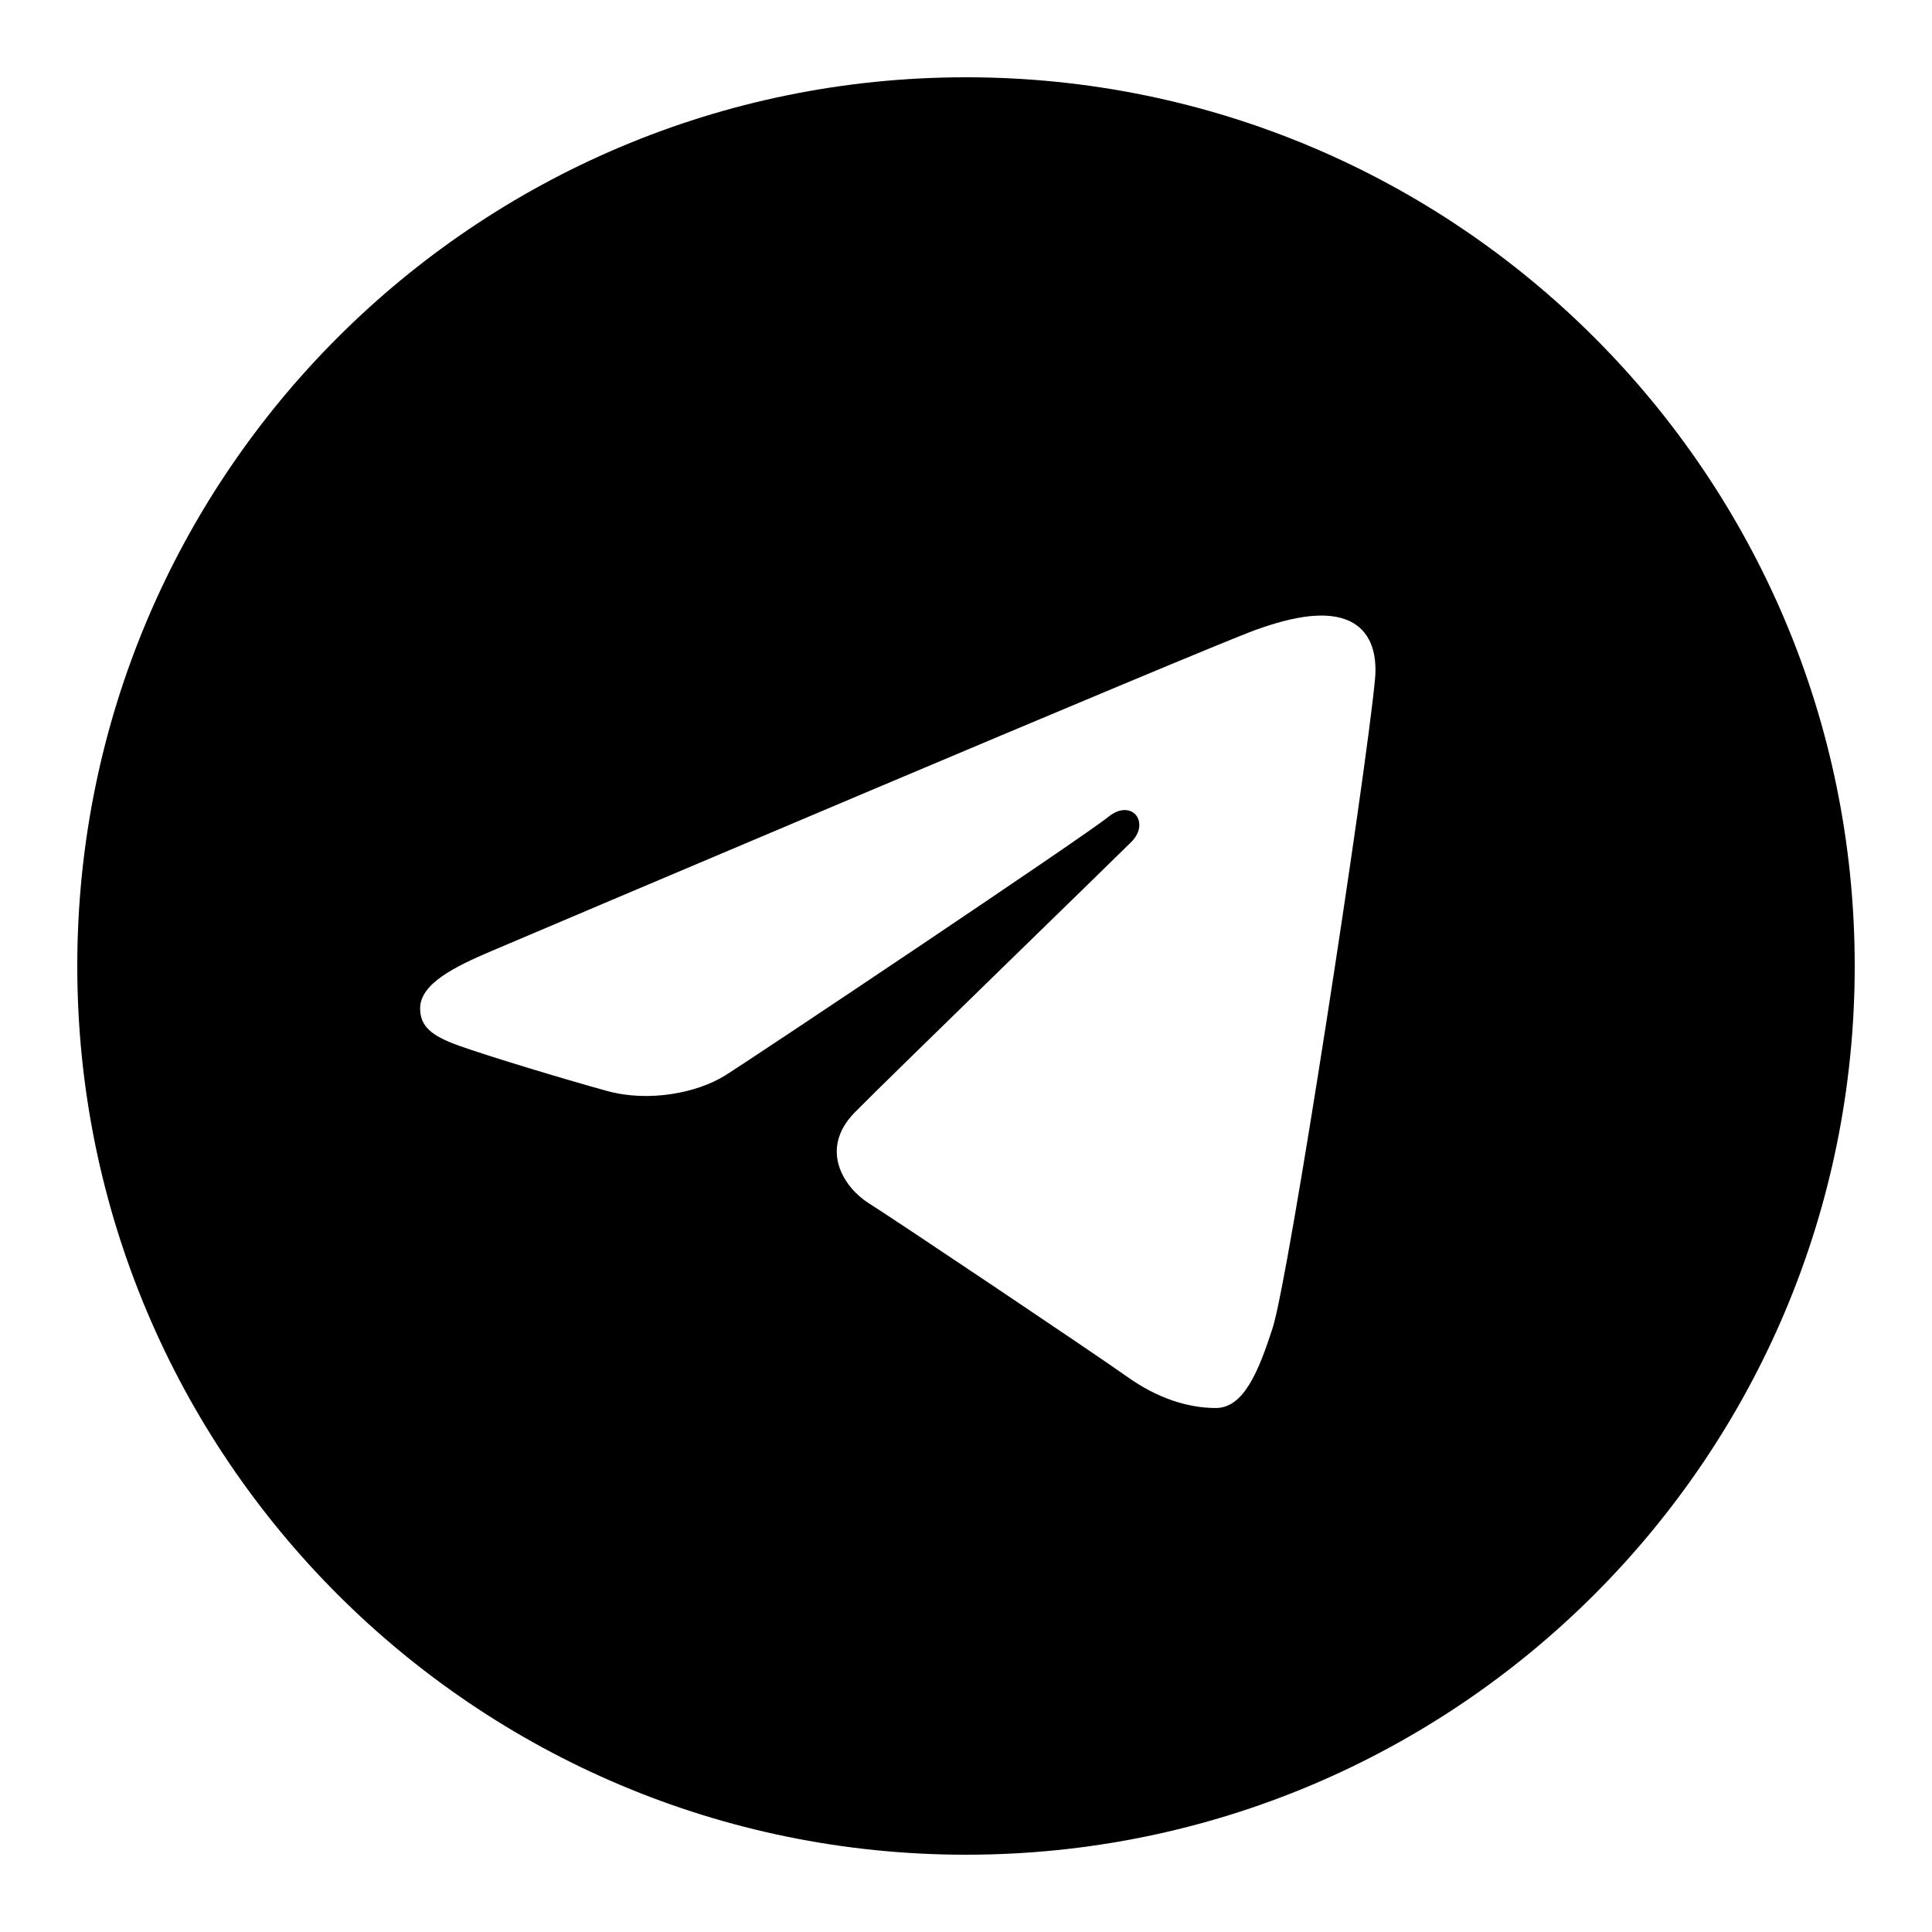
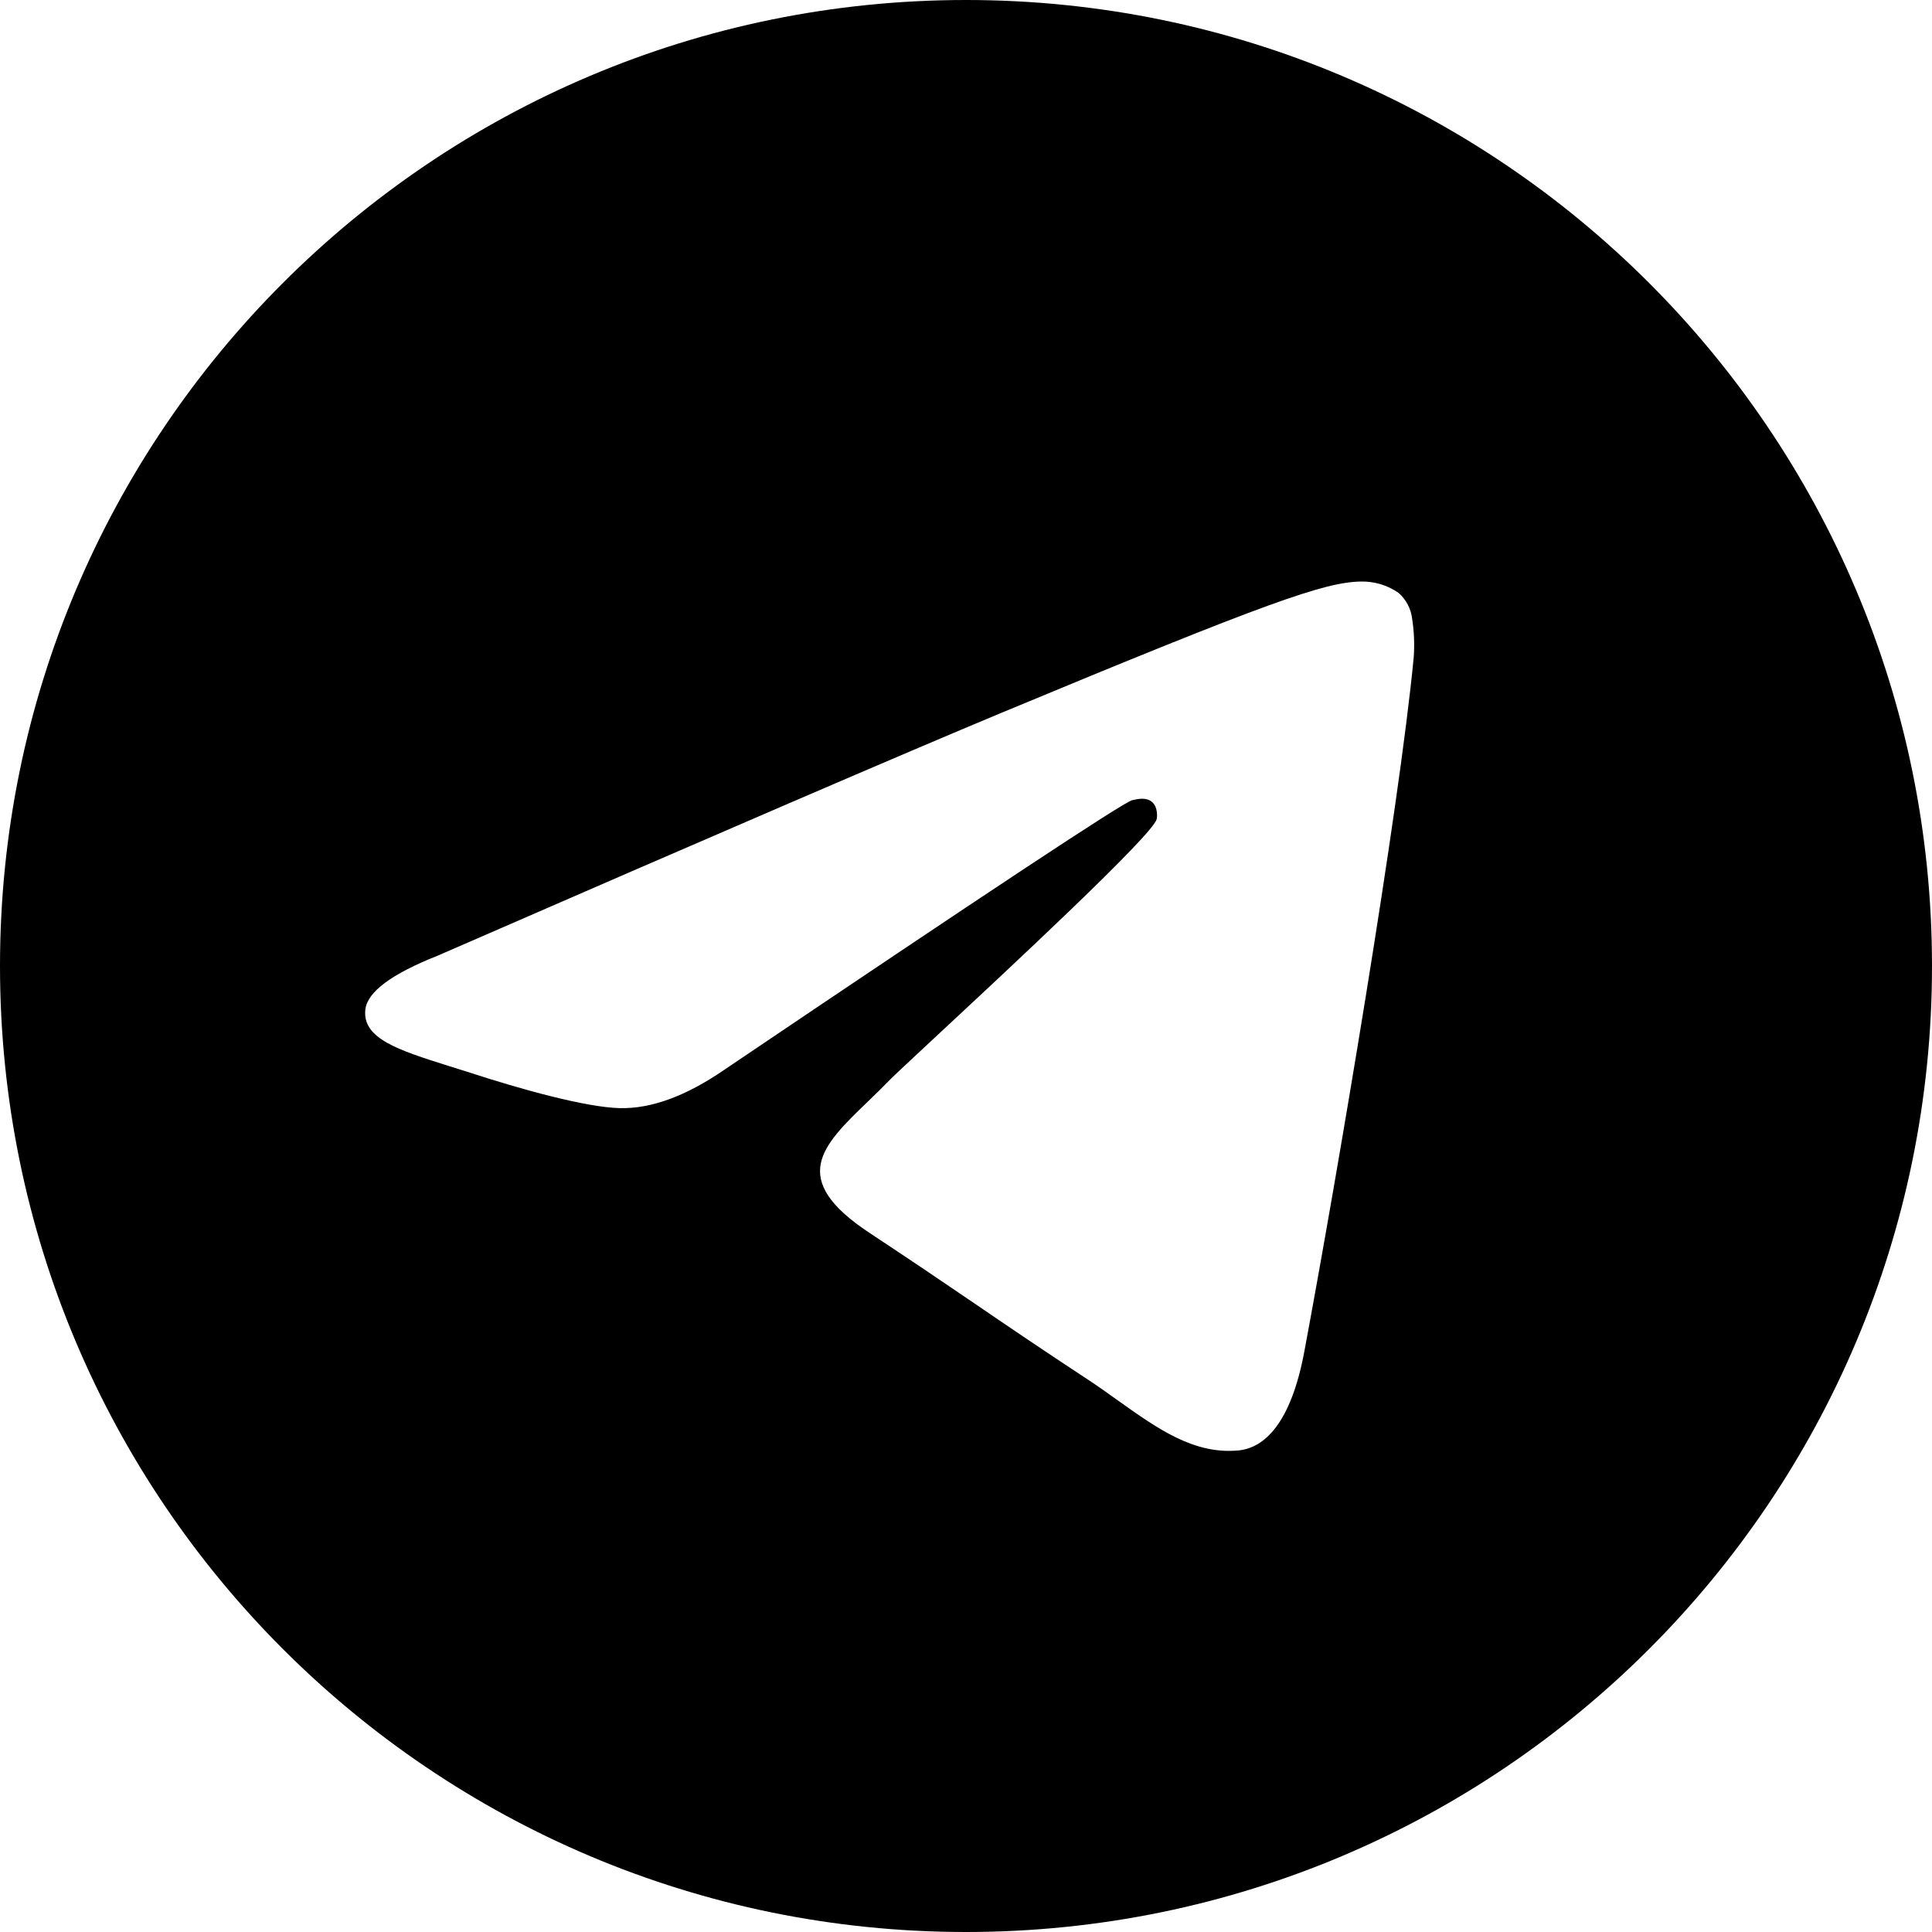
- <svg xmlns="http://www.w3.org/2000/svg" viewBox="0 0 50 50" width="100px" height="100px">
-   <path d="M25,2c12.703,0,23,10.297,23,23S37.703,48,25,48S2,37.703,2,25S12.297,2,25,2z M32.934,34.375 c0.423-1.298,2.405-14.234,2.65-16.783c0.074-0.772-0.17-1.285-0.648-1.514c-0.578-0.278-1.434-0.139-2.427,0.219 c-1.362,0.491-18.774,7.884-19.78,8.312c-0.954,0.405-1.856,0.847-1.856,1.487c0,0.45,0.267,0.703,1.003,0.966 c0.766,0.273,2.695,0.858,3.834,1.172c1.097,0.303,2.346,0.04,3.046-0.395c0.742-0.461,9.305-6.191,9.92-6.693 c0.614-0.502,1.104,0.141,0.602,0.644c-0.502,0.502-6.38,6.207-7.155,6.997c-0.941,0.959-0.273,1.953,0.358,2.351 c0.721,0.454,5.906,3.932,6.687,4.49c0.781,0.558,1.573,0.811,2.298,0.811C32.191,36.439,32.573,35.484,32.934,34.375z" />
+ <svg xmlns="http://www.w3.org/2000/svg" width="800px" height="800px" viewBox="0 0 16 16" fill="#000000" class="bi bi-telegram">
+   <path d="M16 8A8 8 0 1 1 0 8a8 8 0 0 1 16 0zM8.287 5.906c-.778.324-2.334.994-4.666 2.01-.378.15-.577.298-.595.442-.03.243.275.339.69.47l.175.055c.408.133.958.288 1.243.294.26.006.549-.1.868-.32 2.179-1.471 3.304-2.214 3.374-2.23.05-.012.12-.026.166.016.047.041.042.12.037.141-.03.129-1.227 1.241-1.846 1.817-.193.18-.33.307-.358.336a8.154 8.154 0 0 1-.188.186c-.38.366-.664.64.015 1.088.327.216.589.393.85.571.284.194.568.387.936.629.093.06.183.125.27.187.331.236.63.448.997.414.214-.02.435-.22.547-.82.265-1.417.786-4.486.906-5.751a1.426 1.426 0 0 0-.013-.315.337.337 0 0 0-.114-.217.526.526 0 0 0-.31-.093c-.3.005-.763.166-2.984 1.09z" />
</svg>
